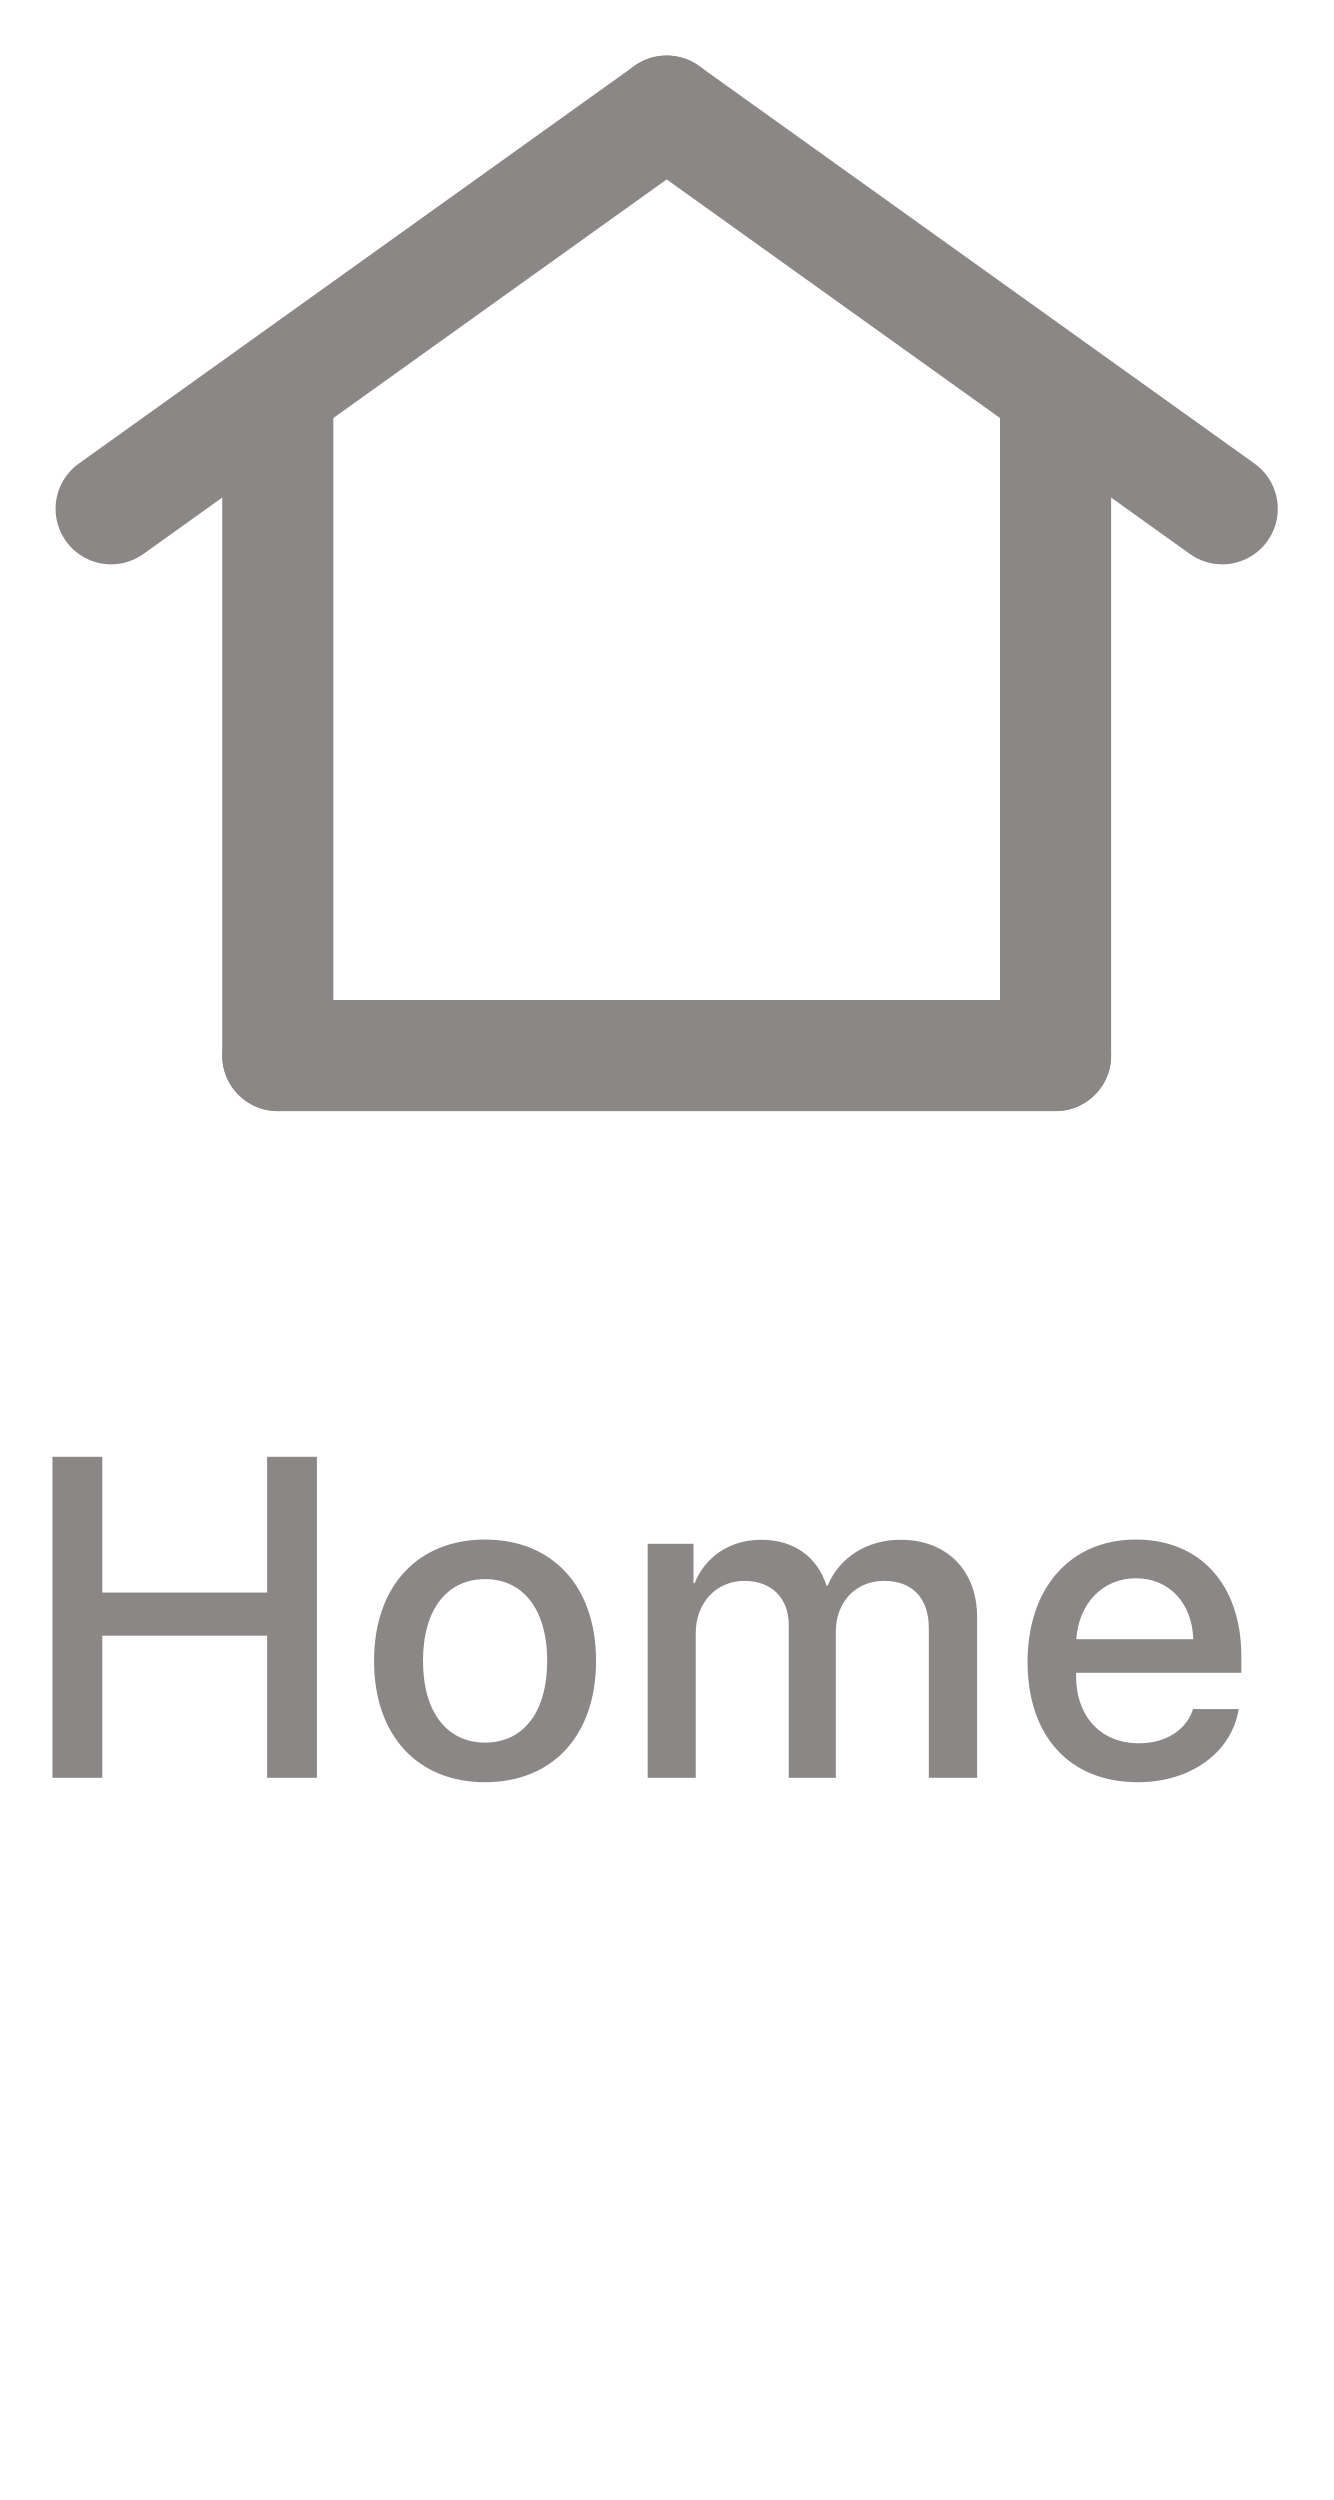
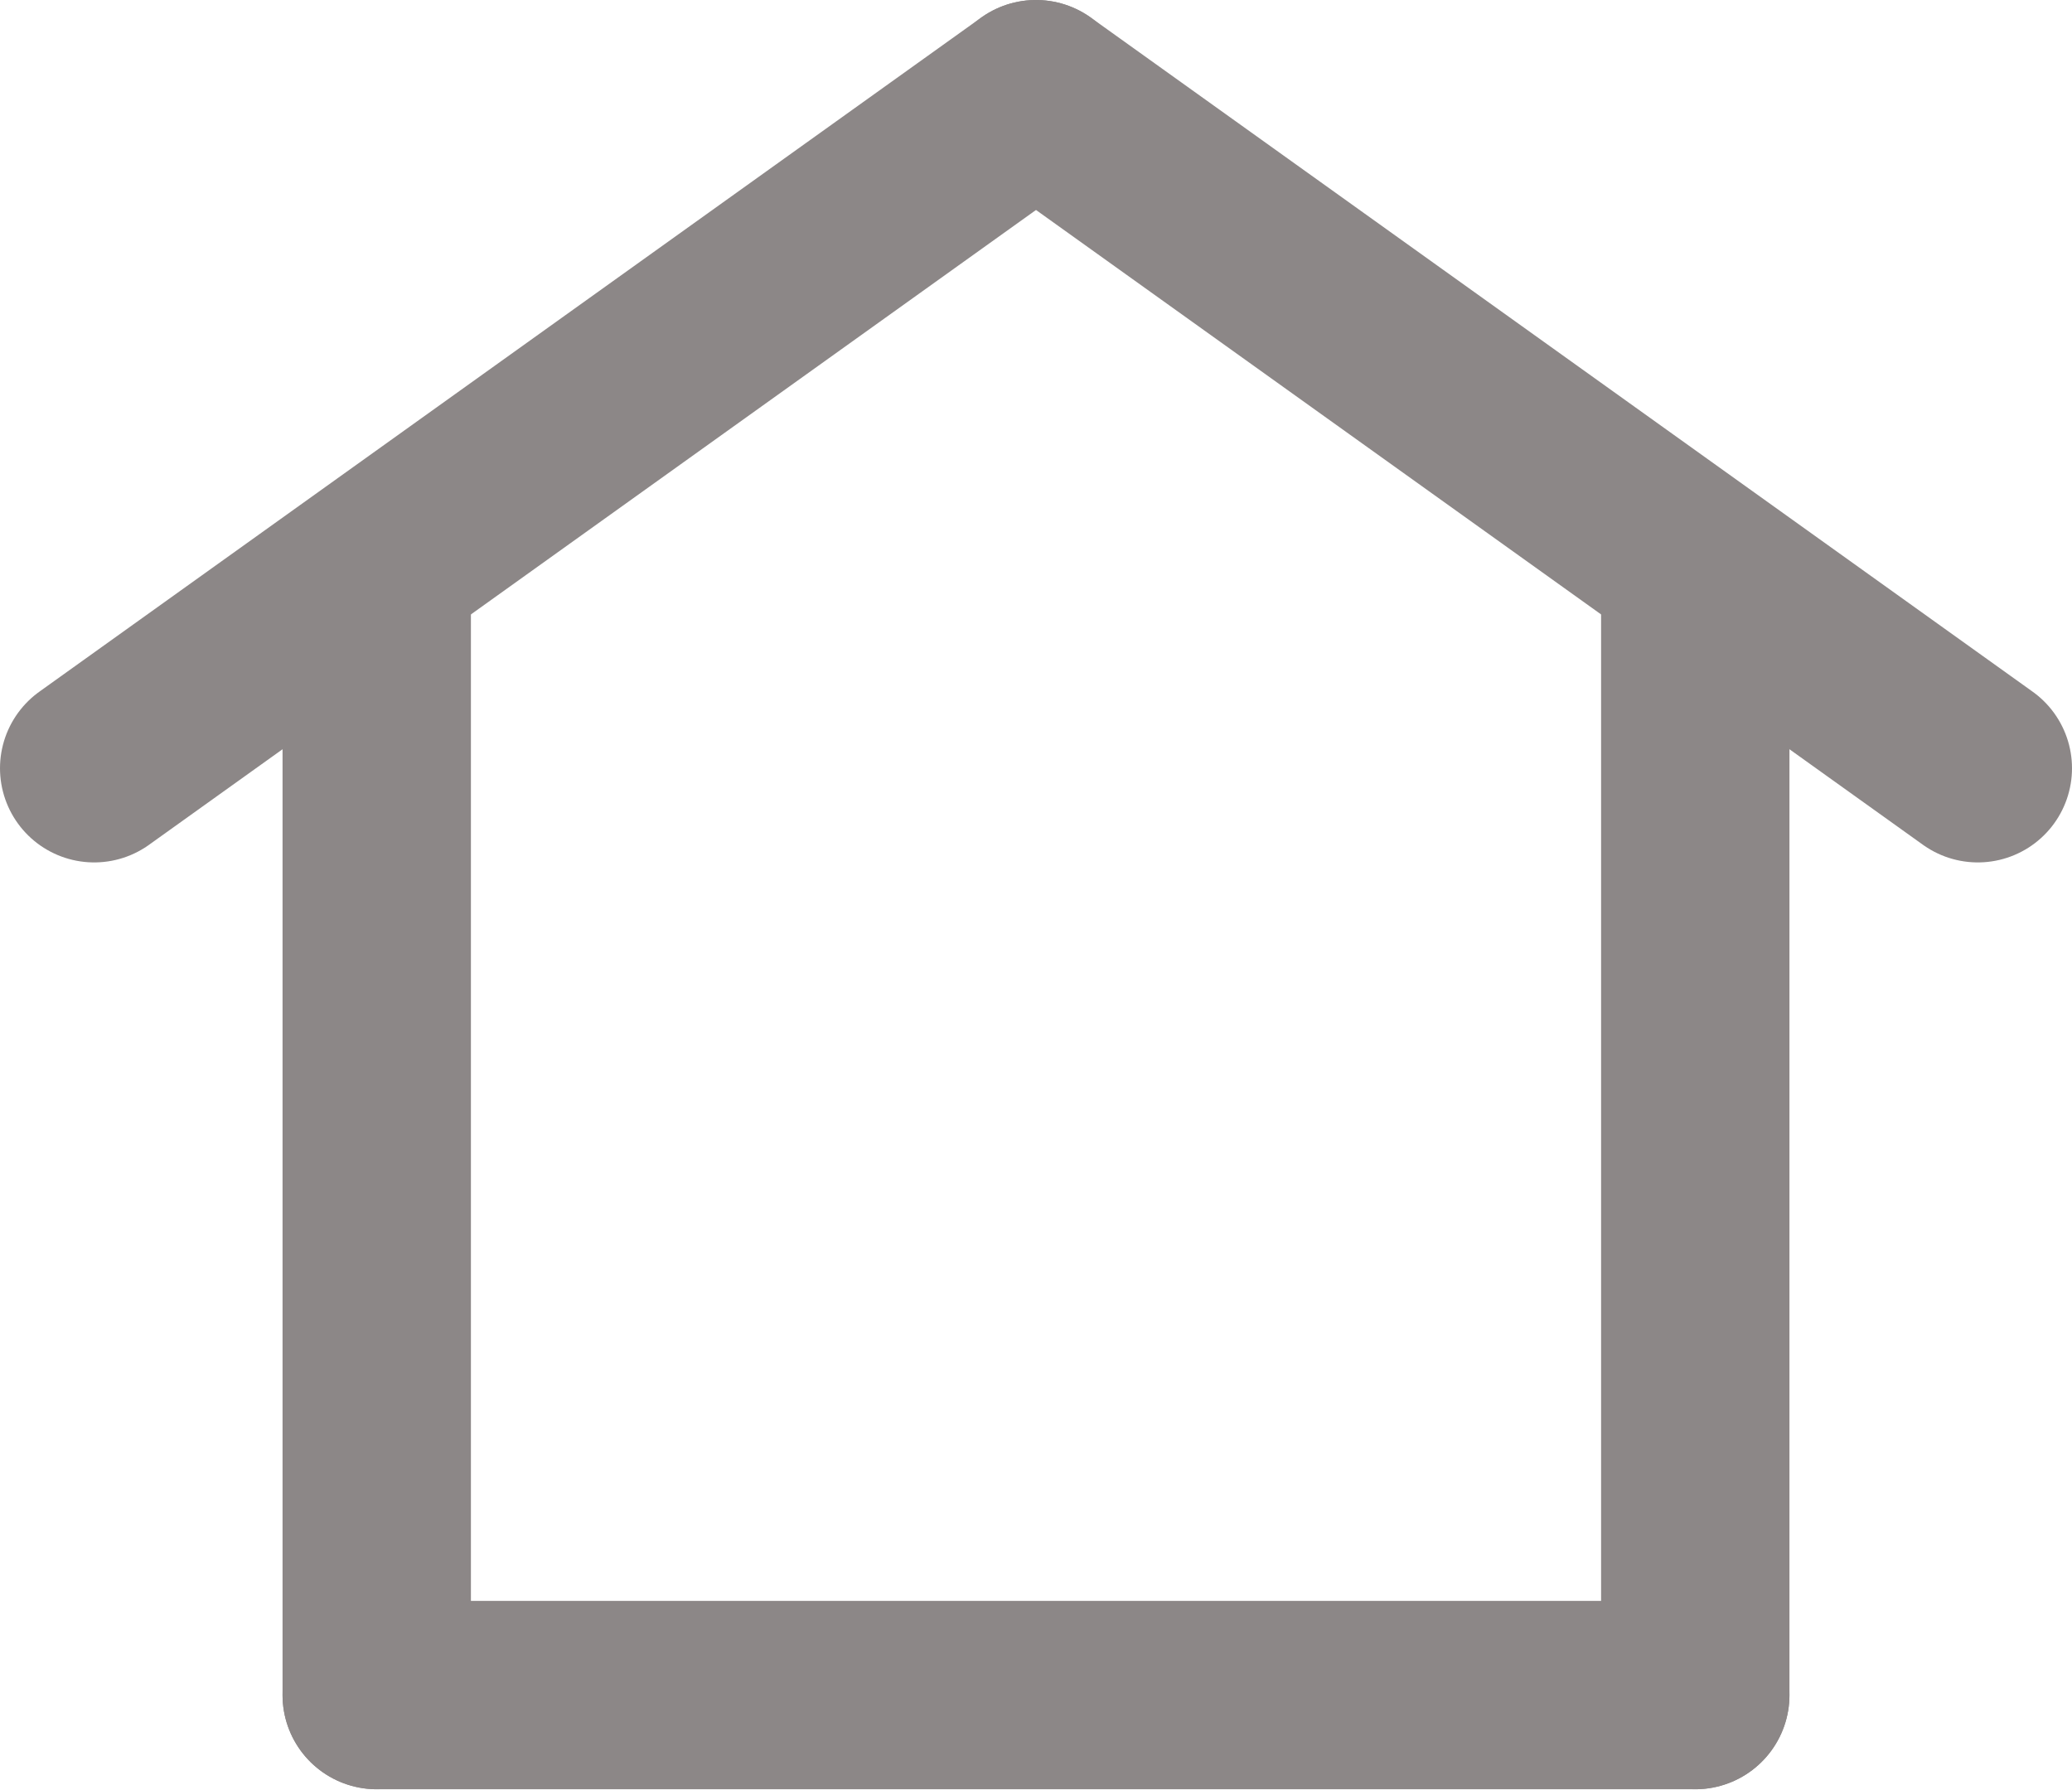
- <svg xmlns="http://www.w3.org/2000/svg" width="24" height="45" viewBox="0 0 24 45" fill="none">
-   <path d="M5.705 32V26.222H4.808V28.665H1.841V26.222H0.944V32H1.841V29.442H4.808V32H5.705ZM8.731 32.08C9.937 32.08 10.729 31.251 10.729 29.894C10.729 28.541 9.933 27.712 8.731 27.712C7.53 27.712 6.733 28.541 6.733 29.894C6.733 31.251 7.526 32.08 8.731 32.08ZM8.731 31.367C8.055 31.367 7.614 30.831 7.614 29.894C7.614 28.961 8.055 28.424 8.731 28.424C9.408 28.424 9.849 28.961 9.849 29.894C9.849 30.831 9.412 31.367 8.731 31.367ZM11.658 32H12.523V29.398C12.523 28.857 12.887 28.456 13.4 28.456C13.888 28.456 14.197 28.765 14.197 29.249V32H15.045V29.369C15.045 28.837 15.402 28.456 15.914 28.456C16.427 28.456 16.719 28.769 16.719 29.313V32H17.588V29.105C17.588 28.268 17.043 27.716 16.21 27.716C15.61 27.716 15.113 28.028 14.897 28.541H14.877C14.709 28.016 14.285 27.716 13.7 27.716C13.132 27.716 12.691 28.028 12.503 28.497H12.483V27.788H11.658V32ZM20.446 28.409C21.051 28.409 21.459 28.861 21.479 29.506H19.373C19.417 28.869 19.842 28.409 20.446 28.409ZM21.475 30.763C21.359 31.131 20.995 31.379 20.502 31.379C19.81 31.379 19.369 30.895 19.369 30.162V30.11H22.344V29.814C22.344 28.537 21.616 27.712 20.446 27.712C19.257 27.712 18.496 28.593 18.496 29.914C18.496 31.243 19.245 32.08 20.482 32.08C21.447 32.08 22.176 31.532 22.296 30.763H21.475Z" fill="#8C8787" />
-   <path d="M22 9.158L12 2" stroke="#8C8787" stroke-width="2" stroke-linecap="round" stroke-linejoin="round" />
-   <path d="M2 9.158L12 2" stroke="#8C8787" stroke-width="2" stroke-linecap="round" stroke-linejoin="round" />
-   <path d="M5 19V7.368" stroke="#8C8787" stroke-width="2" stroke-linecap="round" />
-   <path d="M19 19V7.368" stroke="#8C8787" stroke-width="2" stroke-linecap="round" />
-   <path d="M5 19H19" stroke="#8C8787" stroke-width="2" stroke-linecap="round" />
+ <svg xmlns="http://www.w3.org/2000/svg" width="22" height="19" viewBox="0 0 22 19" fill="none">
+   <path d="M21 8.158L11 1" stroke="#8C8787" stroke-width="2" stroke-linecap="round" stroke-linejoin="round" />
+   <path d="M1 8.158L11 1" stroke="#8C8787" stroke-width="2" stroke-linecap="round" stroke-linejoin="round" />
+   <path d="M4 18V6.368" stroke="#8C8787" stroke-width="2" stroke-linecap="round" />
+   <path d="M18 18V6.368" stroke="#8C8787" stroke-width="2" stroke-linecap="round" />
+   <path d="M4 18H18" stroke="#8C8787" stroke-width="2" stroke-linecap="round" />
</svg>
